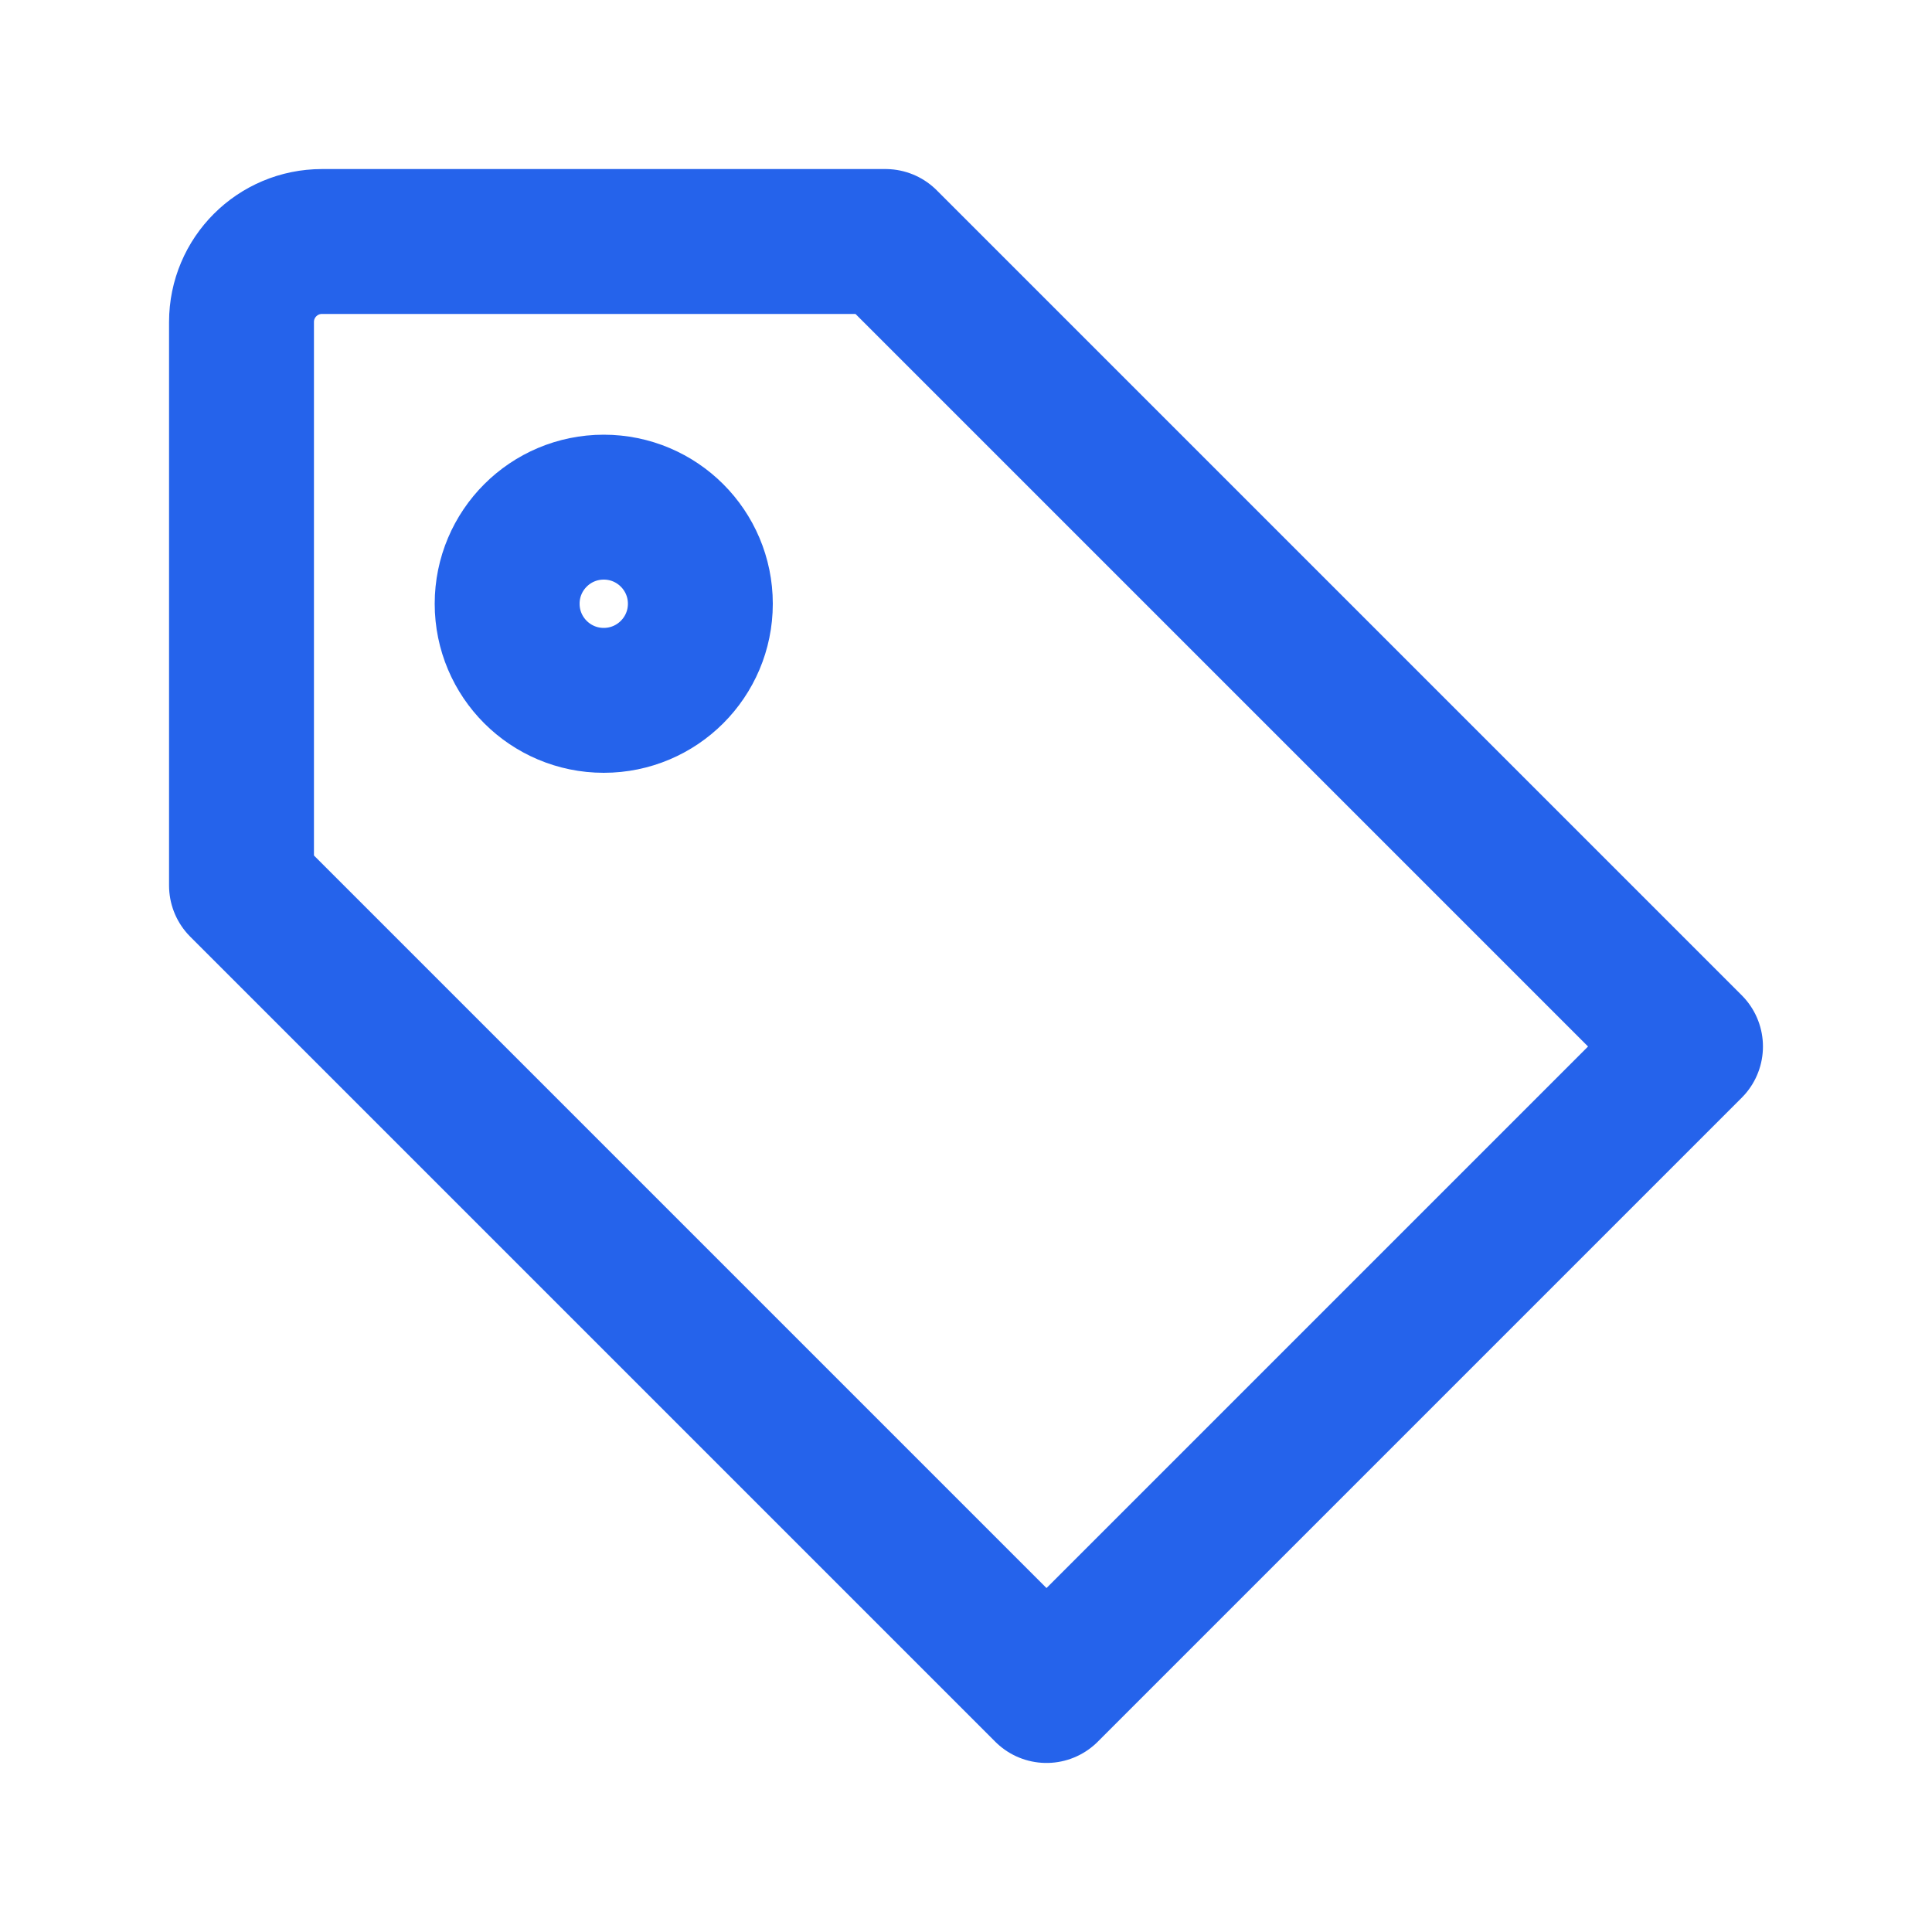
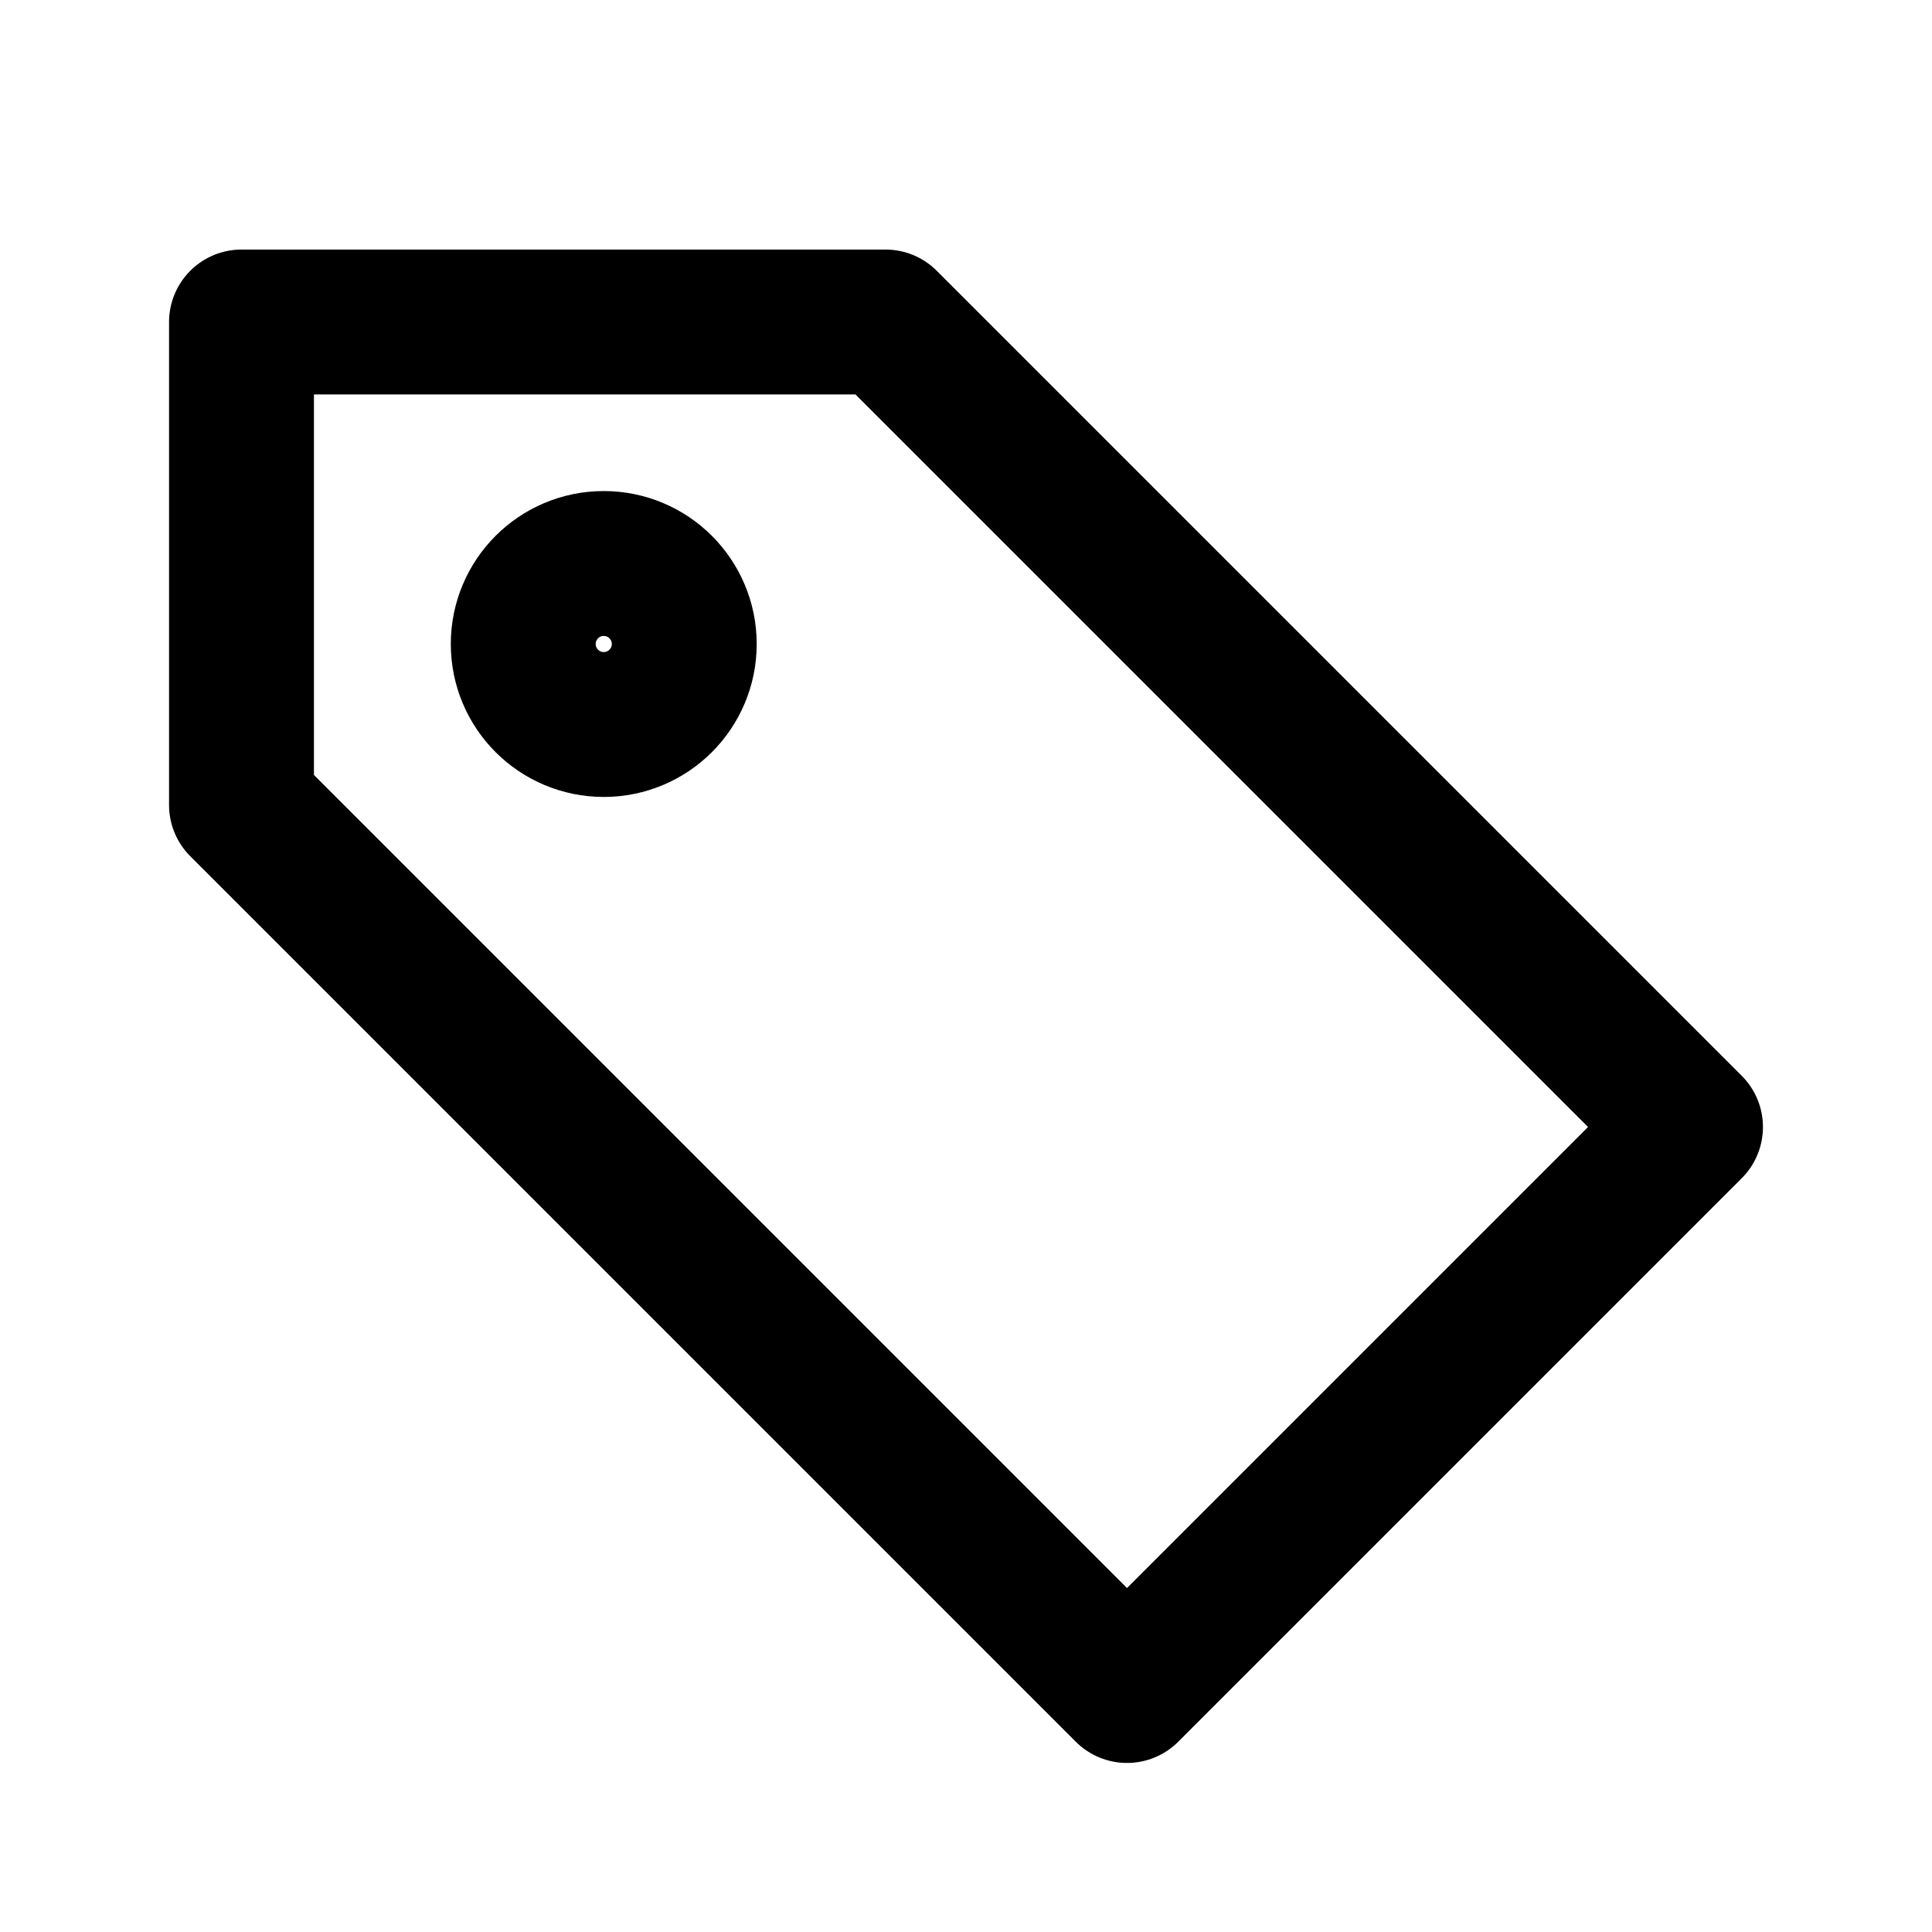
- <svg xmlns="http://www.w3.org/2000/svg" width="24" height="24" viewBox="0 0 24 24" fill="none" stroke="#2563EB" stroke-width="1.8" stroke-linecap="round" stroke-linejoin="round">
-   <path d="M3 11V4a1 1 0 0 1 1-1h7l10 10-8 8L3 11Z" />
-   <circle cx="7.5" cy="7.5" r="1.2" />
+ <svg xmlns="http://www.w3.org/2000/svg" width="24" height="24" viewBox="0 0 24 24" fill="none" stroke="#000000" stroke-width="1.8" stroke-linecap="round" stroke-linejoin="round">
+   <path d="M3 4h8l10 10-7 7L3 10Z" />
+   <circle cx="7.5" cy="8" r="1" />
</svg>
